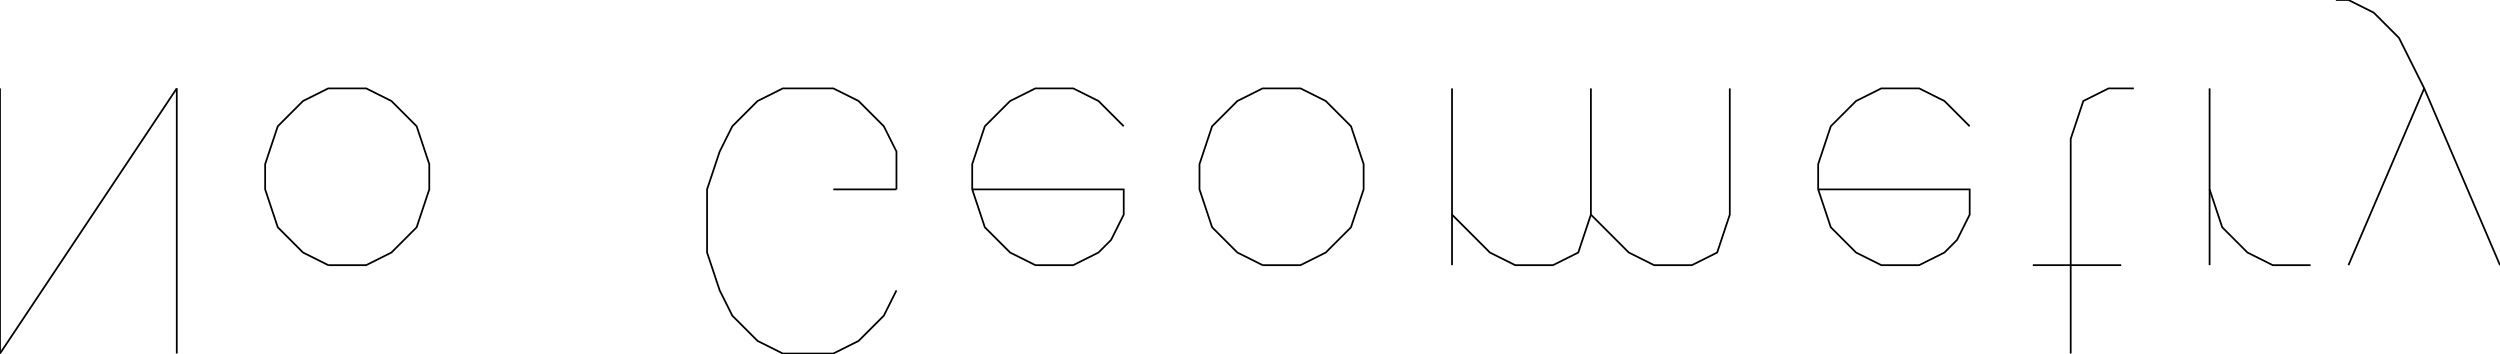
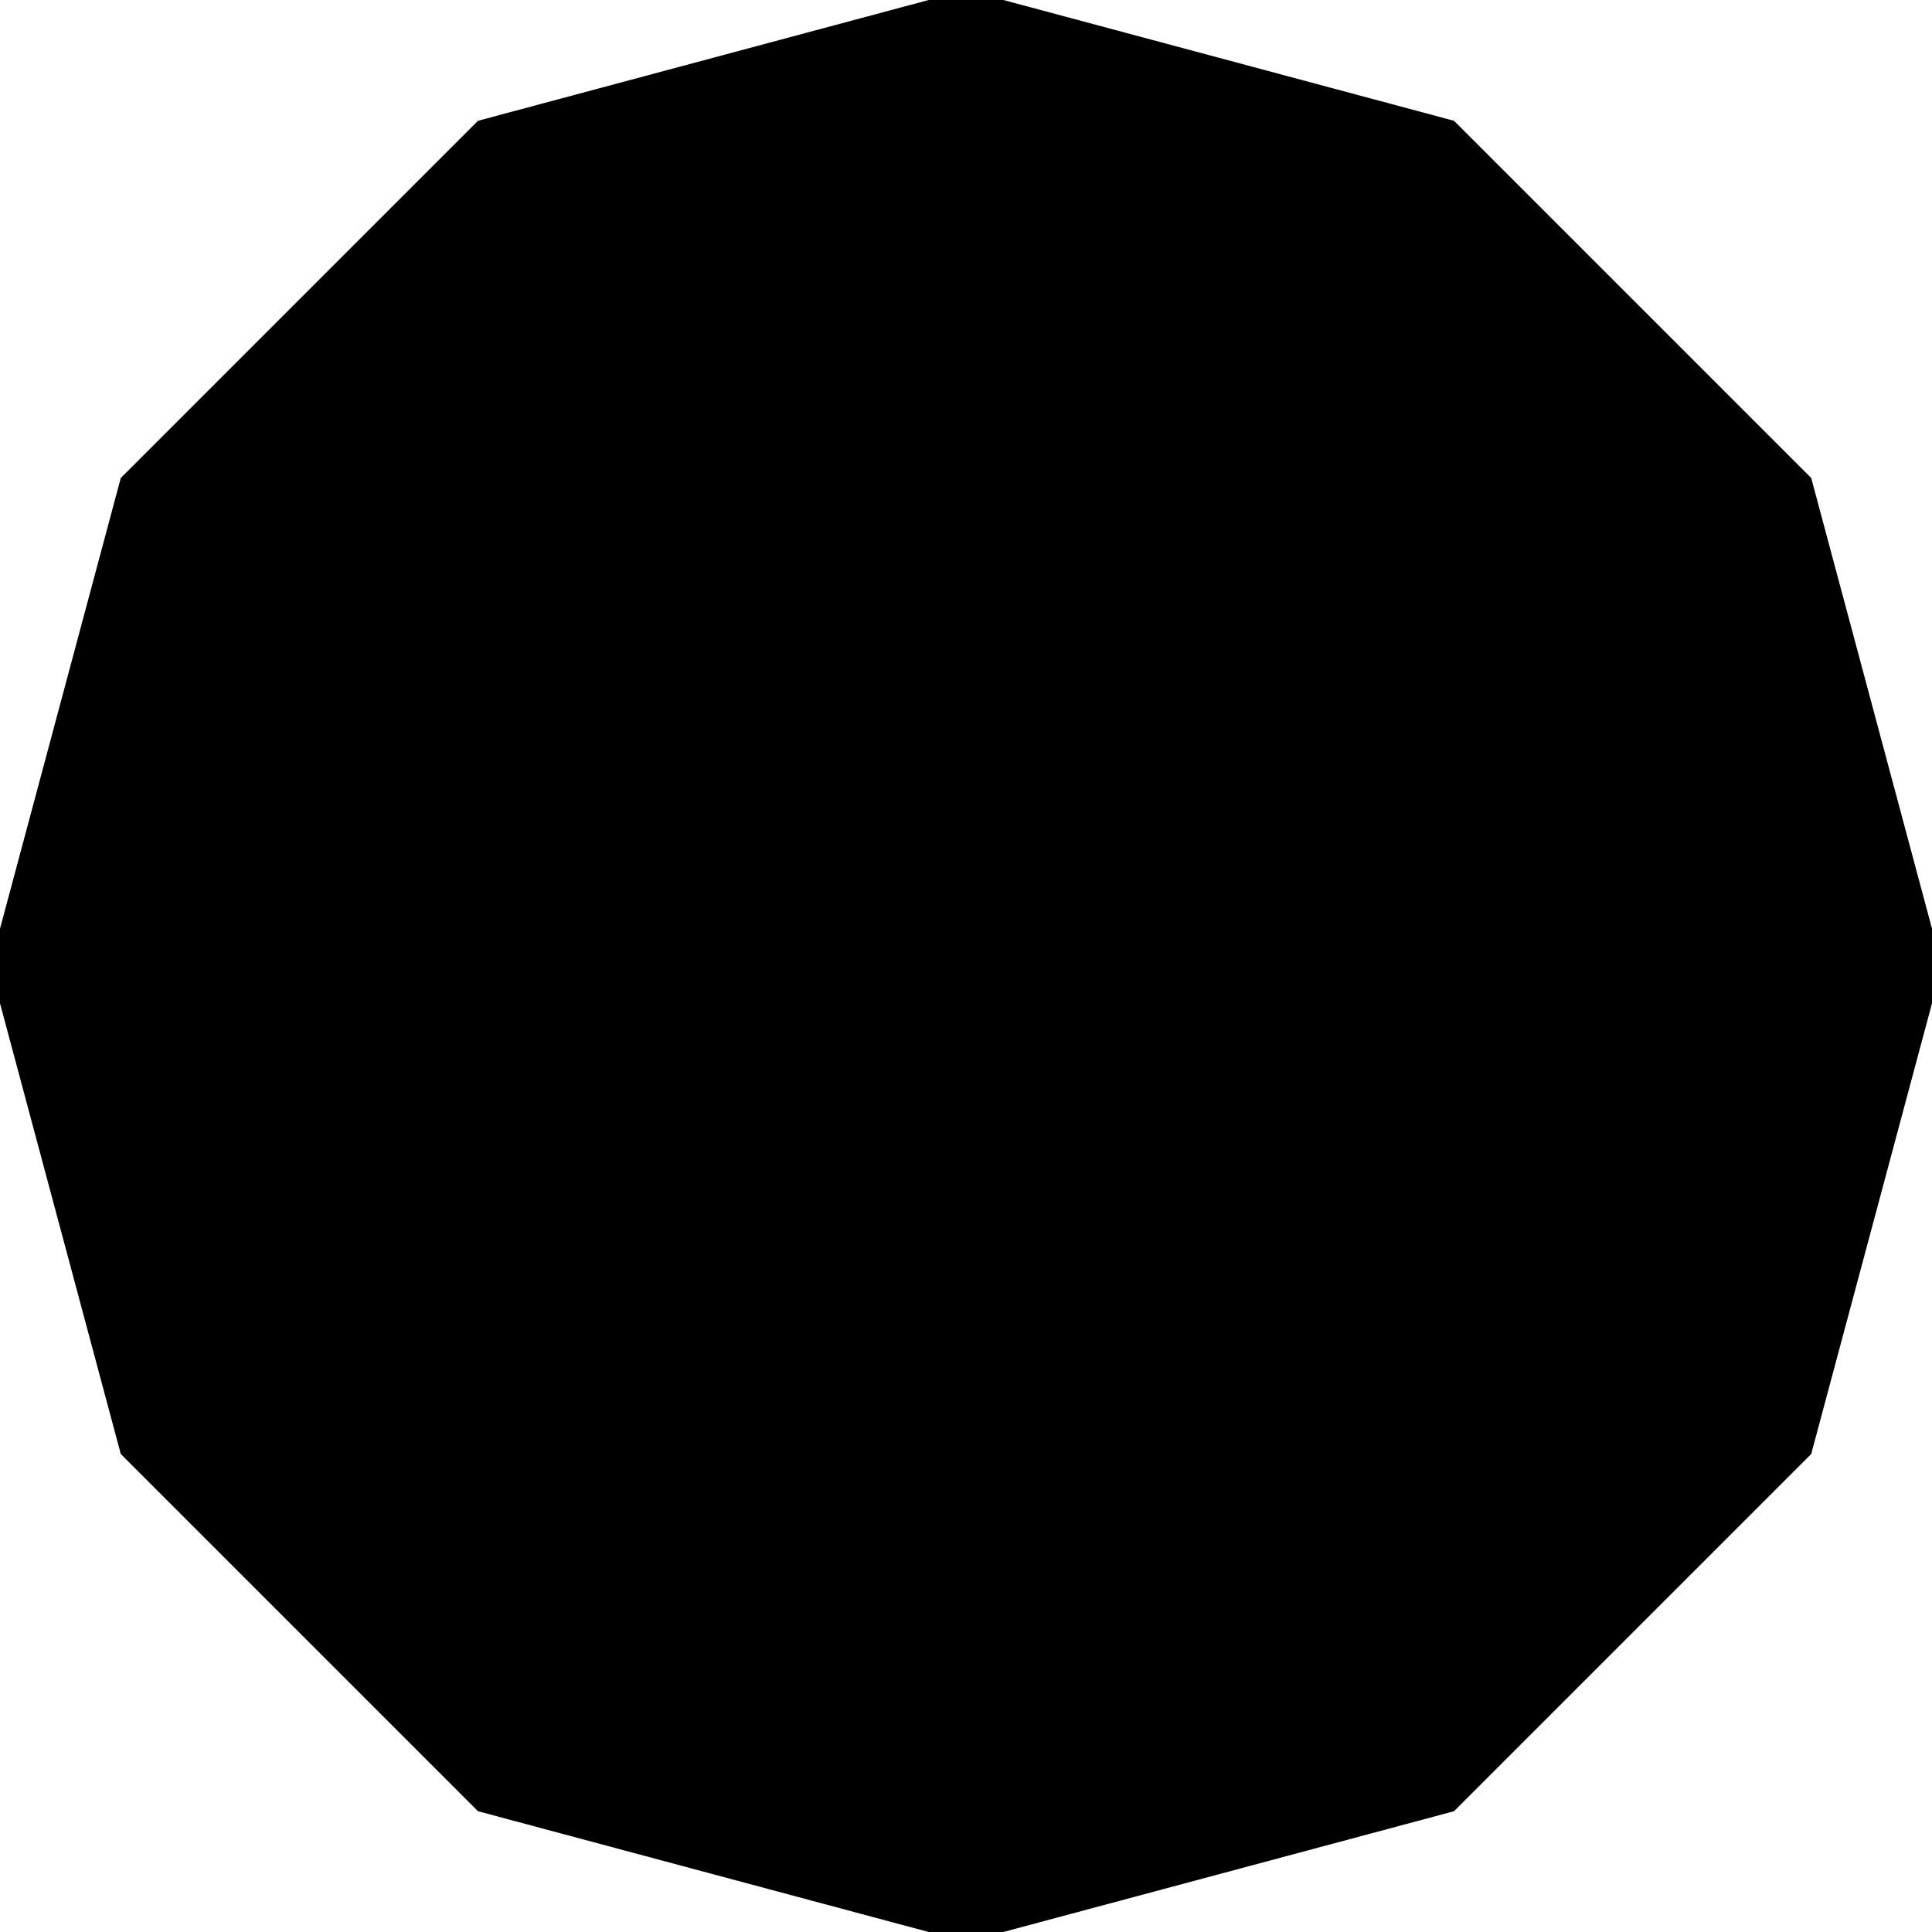
- <svg xmlns="http://www.w3.org/2000/svg" baseProfile="tiny" height="20mm" width="141.429mm" viewBox="-70.714 -10 141.429 20" version="1.1" stroke="black" stroke-width=".1" fill="none">
-   <path fill="none" stroke="#000000" d="M-70.714 10 L-70.714 -5" />
-   <path fill="none" stroke="#000000" d="M-70.714 10 L-60.714 -5" />
-   <path fill="none" stroke="#000000" d="M-60.714 10 L-60.714 -5" />
-   <path fill="none" stroke="#000000" d="" />
-   <path fill="none" stroke="#000000" d="M-52.143 5 L-53.571 4.286 L-55 2.857 L-55.714 0.714 L-55.714 -0.714 L-55 -2.857 L-53.571 -4.286 L-52.143 -5 L-50 -5 L-48.571 -4.286 L-47.143 -2.857 L-46.429 -0.714 L-46.429 0.714 L-47.143 2.857 L-48.571 4.286 L-50 5 L-52.143 5" />
-   <path fill="none" stroke="#000000" d="" />
-   <path fill="none" stroke="#000000" d="" />
-   <path fill="none" stroke="#000000" d="M-20 6.429 L-20.714 7.857 L-22.143 9.286 L-23.571 10 L-26.429 10 L-27.857 9.286 L-29.286 7.857 L-30 6.429 L-30.714 4.286 L-30.714 0.714 L-30 -1.429 L-29.286 -2.857 L-27.857 -4.286 L-26.429 -5 L-23.571 -5 L-22.143 -4.286 L-20.714 -2.857 L-20 -1.429 L-20 0.714" />
-   <path fill="none" stroke="#000000" d="M-23.571 0.714 L-20 0.714" />
-   <path fill="none" stroke="#000000" d="" />
-   <path fill="none" stroke="#000000" d="M-15.714 0.714 L-7.143 0.714 L-7.143 2.143 L-7.857 3.571 L-8.571 4.286 L-10 5 L-12.143 5 L-13.571 4.286 L-15 2.857 L-15.714 0.714 L-15.714 -0.714 L-15 -2.857 L-13.571 -4.286 L-12.143 -5 L-10 -5 L-8.571 -4.286 L-7.143 -2.857" />
-   <path fill="none" stroke="#000000" d="" />
-   <path fill="none" stroke="#000000" d="M0.714 5 L-0.714 4.286 L-2.143 2.857 L-2.857 0.714 L-2.857 -0.714 L-2.143 -2.857 L-0.714 -4.286 L0.714 -5 L2.857 -5 L4.286 -4.286 L5.714 -2.857 L6.429 -0.714 L6.429 0.714 L5.714 2.857 L4.286 4.286 L2.857 5 L0.714 5" />
-   <path fill="none" stroke="#000000" d="" />
-   <path fill="none" stroke="#000000" d="M11.429 5 L11.429 -5" />
-   <path fill="none" stroke="#000000" d="M11.429 2.143 L13.571 4.286 L15 5 L17.143 5 L18.571 4.286 L19.286 2.143 L19.286 -5" />
-   <path fill="none" stroke="#000000" d="M19.286 2.143 L21.429 4.286 L22.857 5 L25 5 L26.429 4.286 L27.143 2.143 L27.143 -5" />
-   <path fill="none" stroke="#000000" d="" />
-   <path fill="none" stroke="#000000" d="M32.143 0.714 L40.714 0.714 L40.714 2.143 L40 3.571 L39.286 4.286 L37.857 5 L35.714 5 L34.286 4.286 L32.857 2.857 L32.143 0.714 L32.143 -0.714 L32.857 -2.857 L34.286 -4.286 L35.714 -5 L37.857 -5 L39.286 -4.286 L40.714 -2.857" />
-   <path fill="none" stroke="#000000" d="" />
-   <path fill="none" stroke="#000000" d="M46.429 10 L46.429 -2.143 L47.143 -4.286 L48.571 -5 L50 -5" />
-   <path fill="none" stroke="#000000" d="M44.286 5 L49.286 5" />
-   <path fill="none" stroke="#000000" d="" />
-   <path fill="none" stroke="#000000" d="M54.286 5 L54.286 -5" />
-   <path fill="none" stroke="#000000" d="M54.286 0.714 L55 2.857 L56.429 4.286 L57.857 5 L60 5" />
-   <path fill="none" stroke="#000000" d="" />
-   <path fill="none" stroke="#000000" d="M62.143 5 L66.429 -5" />
-   <path fill="none" stroke="#000000" d="M70.714 5 L66.429 -5 L65 -7.857 L63.571 -9.286 L62.143 -10 L61.429 -10" />
-   <path fill="none" stroke="#000000" d="" />
+ <svg xmlns="http://www.w3.org/2000/svg" baseProfile="tiny" height="10mm" width="10mm" viewBox="-5 -5 10 10" version="1.1" stroke="black" stroke-width=".1" fill="none">
+   <path fill="#000000" stroke="#000000" d="M2.5 -4.33 L3.061616997868383e-16 -5 L-2.5 -4.33 L-4.33 -2.5 L-5 5.053215498074302e-15 L-4.33 2.5 L-2.5 4.33 L2.5266077490371513e-15 5 L2.5 4.33 L4.33 2.5 L5 -8.719671245021578e-16 L4.33 -2.5 z" />
</svg>
